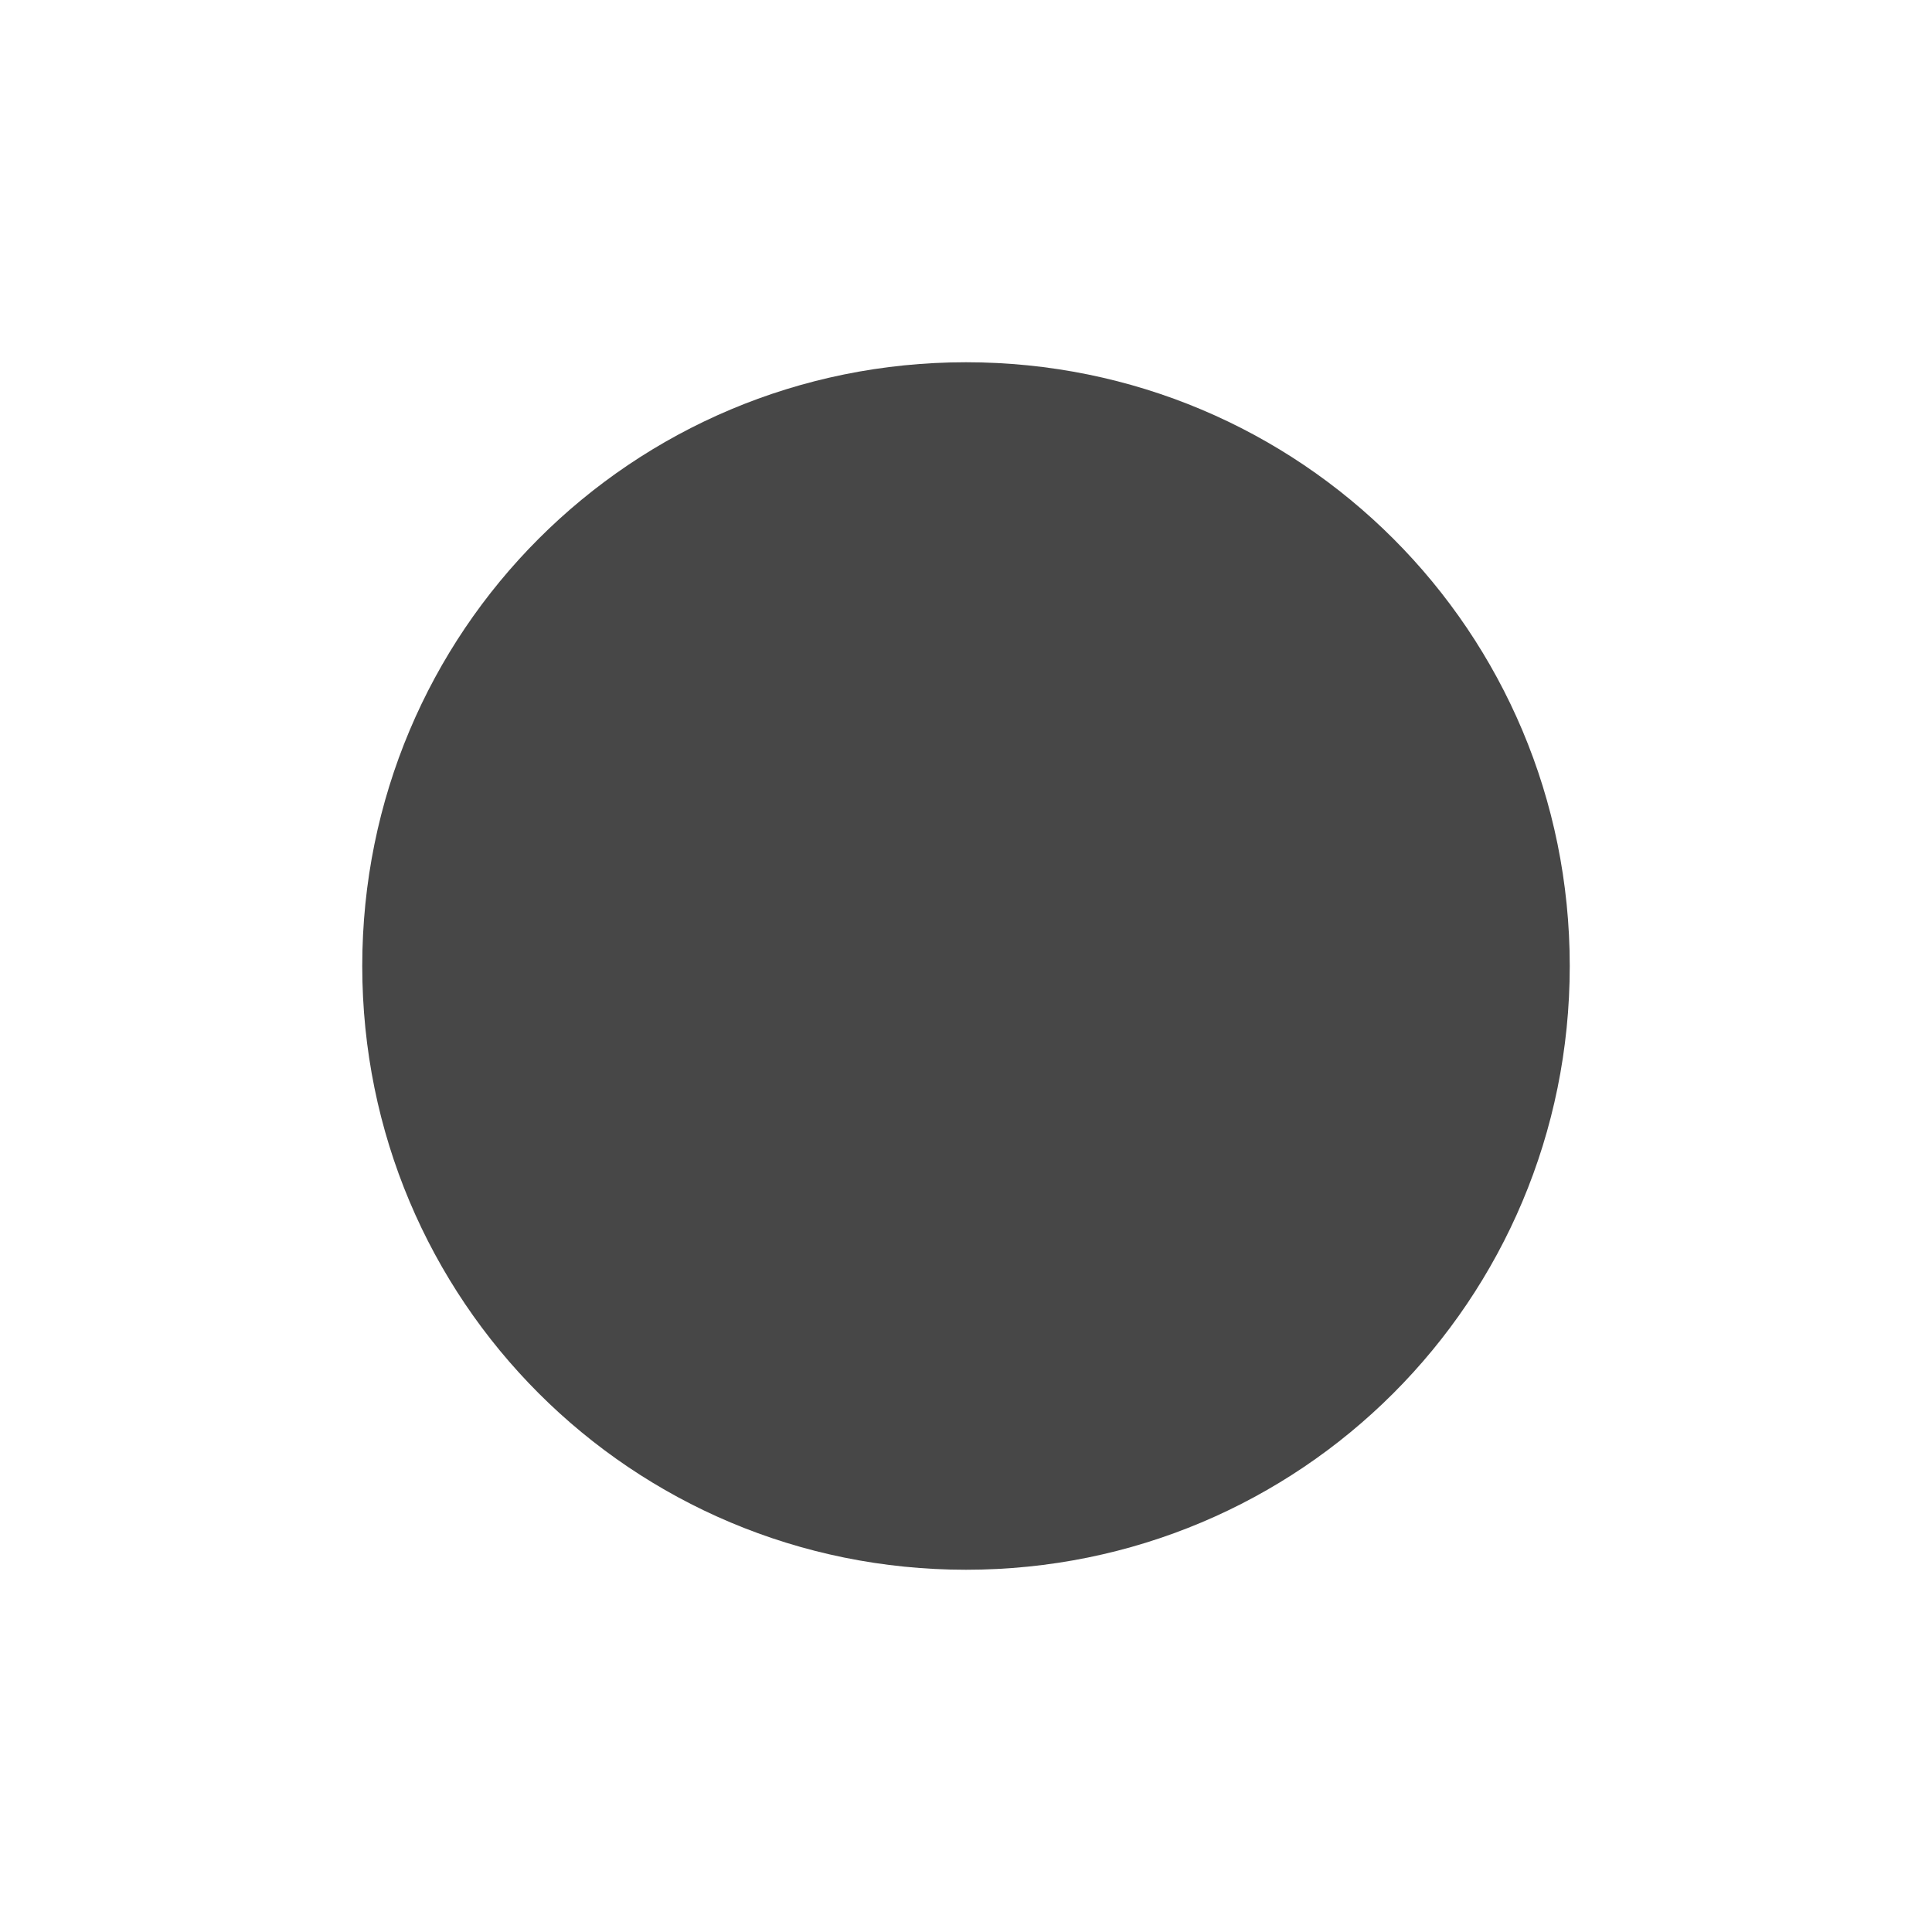
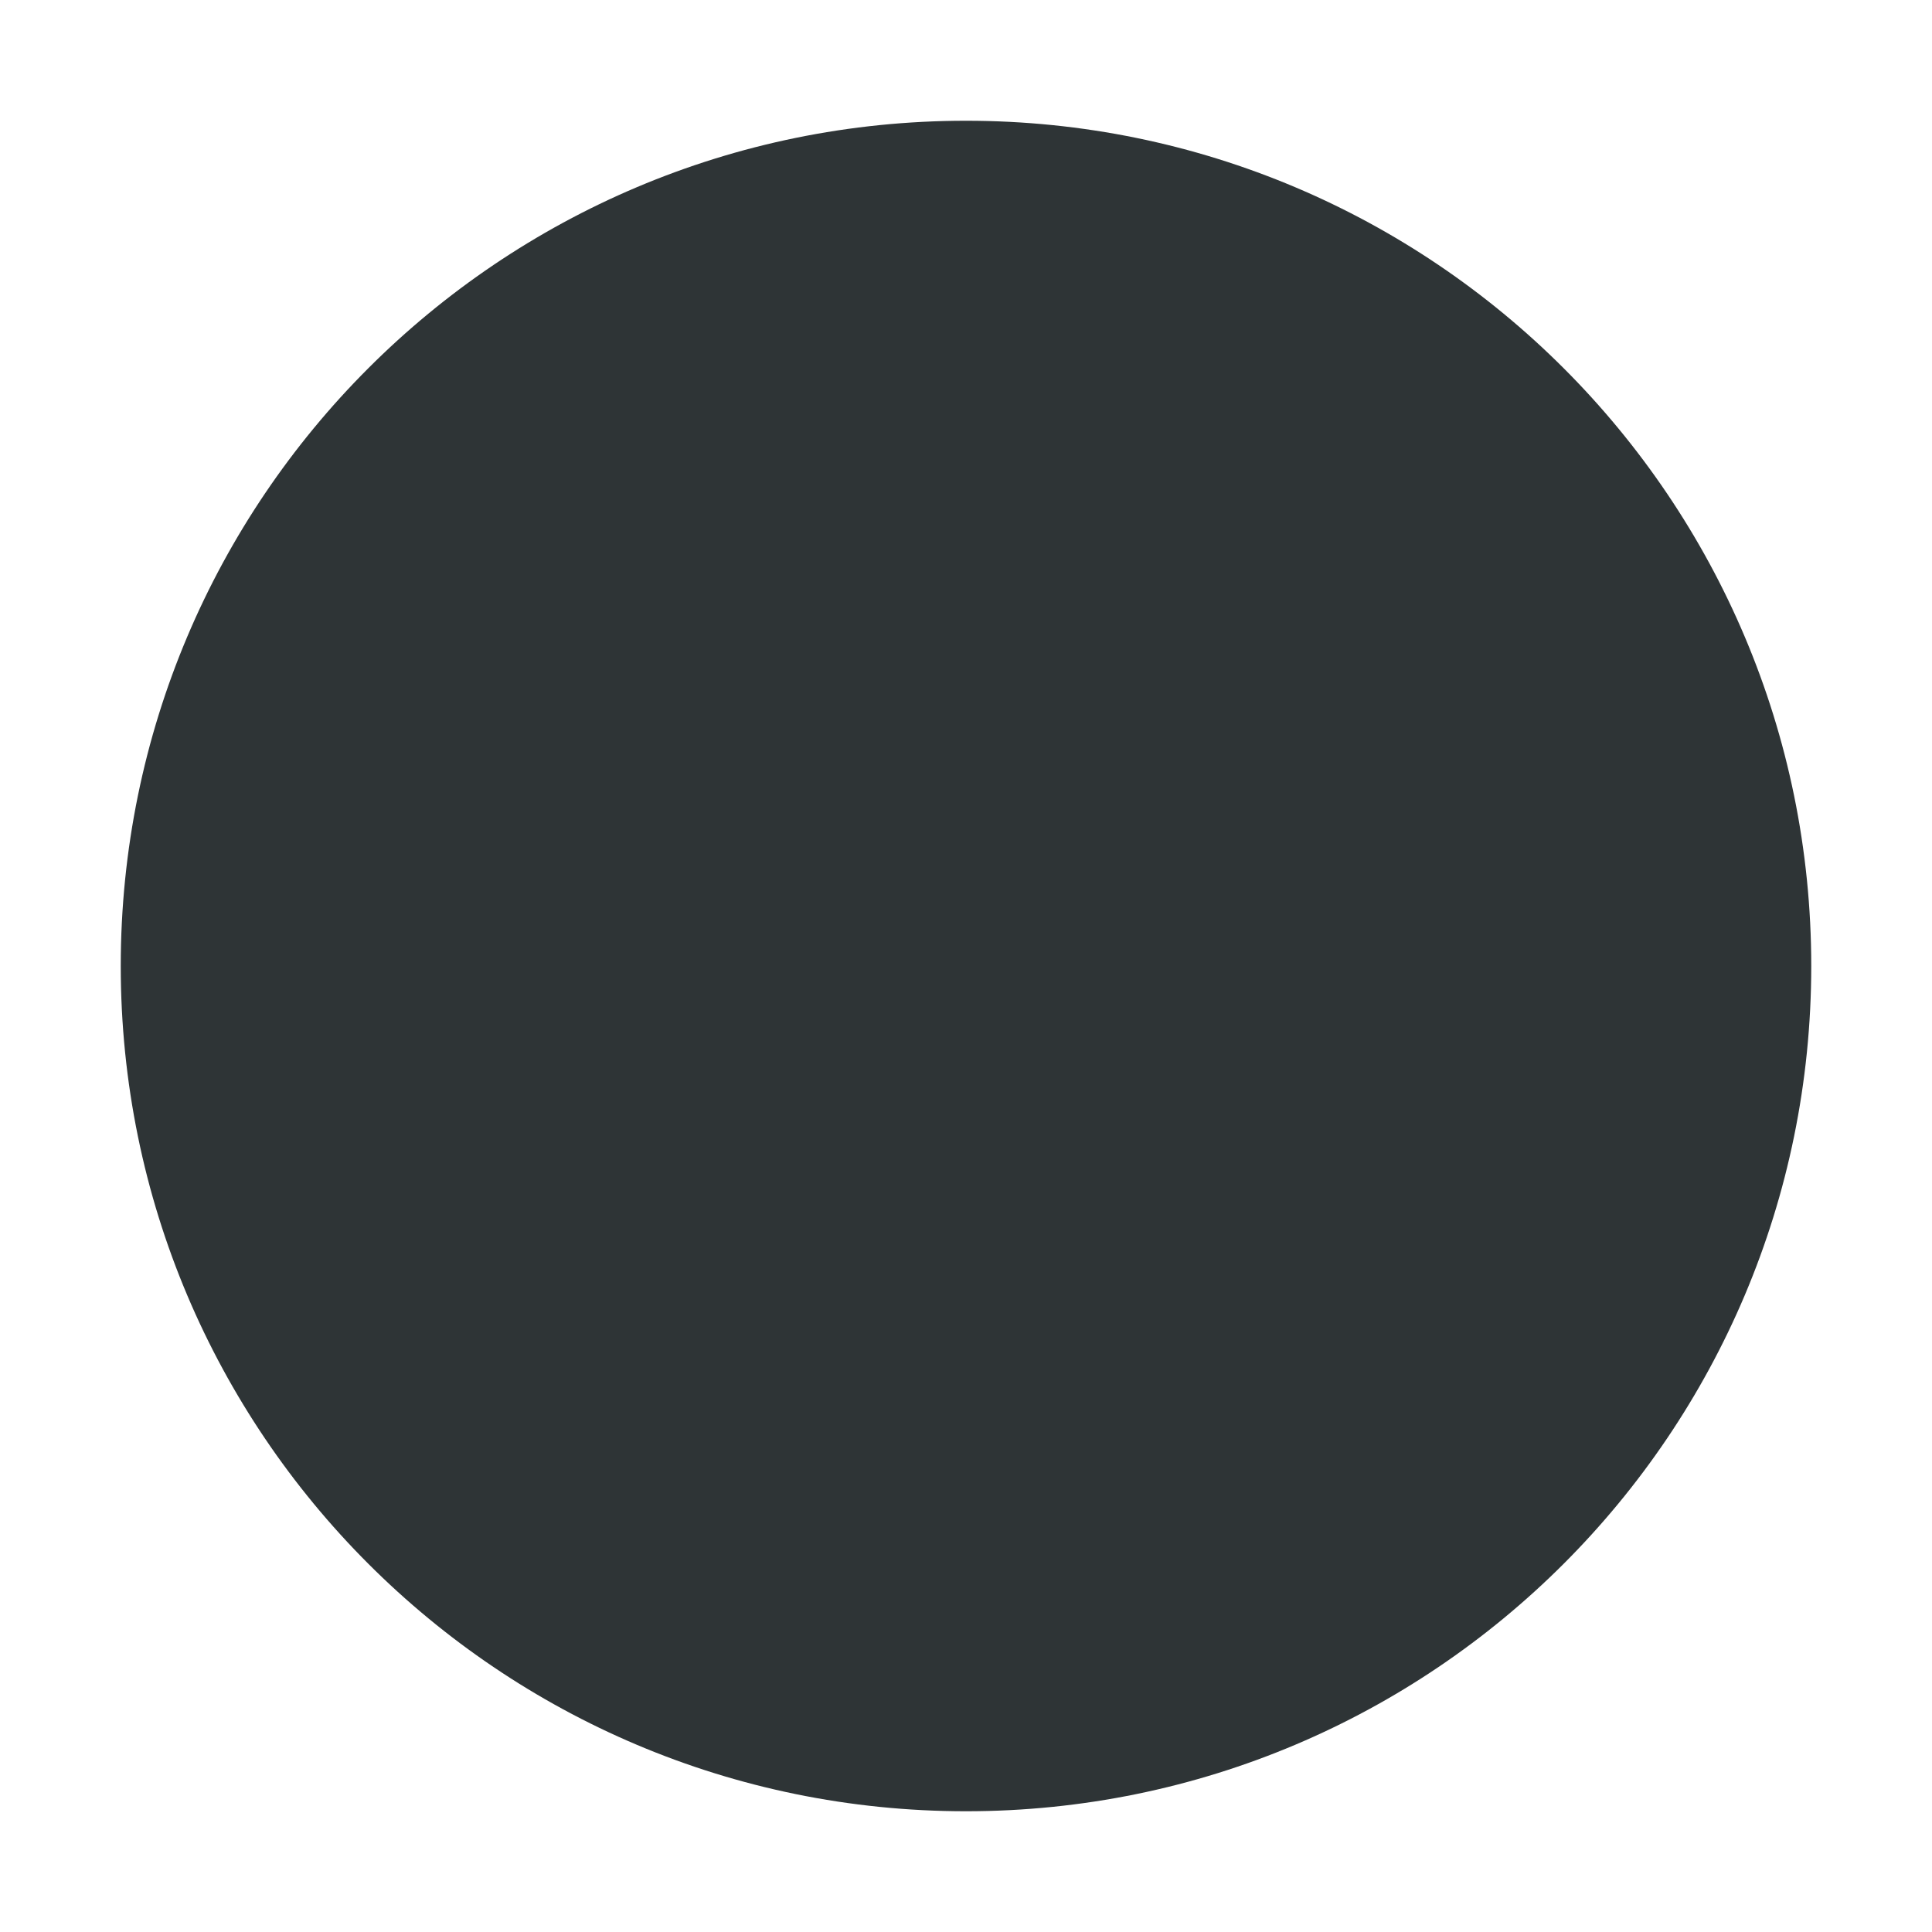
- <svg xmlns="http://www.w3.org/2000/svg" width="16" height="16">
-   <path d="M13 8c0-2.77-2.23-5-5-5S3 5.23 3 8s2.23 5 5 5 5-2.23 5-5z" style="marker:none" color="#000" overflow="visible" fill="#474747" />
+ <svg xmlns="http://www.w3.org/2000/svg" height="16px" viewBox="0 0 16 16" width="16px">
+   <path d="m 15 8 c 0 3.867 -3.133 7 -7 7 s -7 -3.133 -7 -7 s 3.133 -7 7 -7 s 7 3.133 7 7 z m 0 0" fill="#2e3436" />
</svg>
